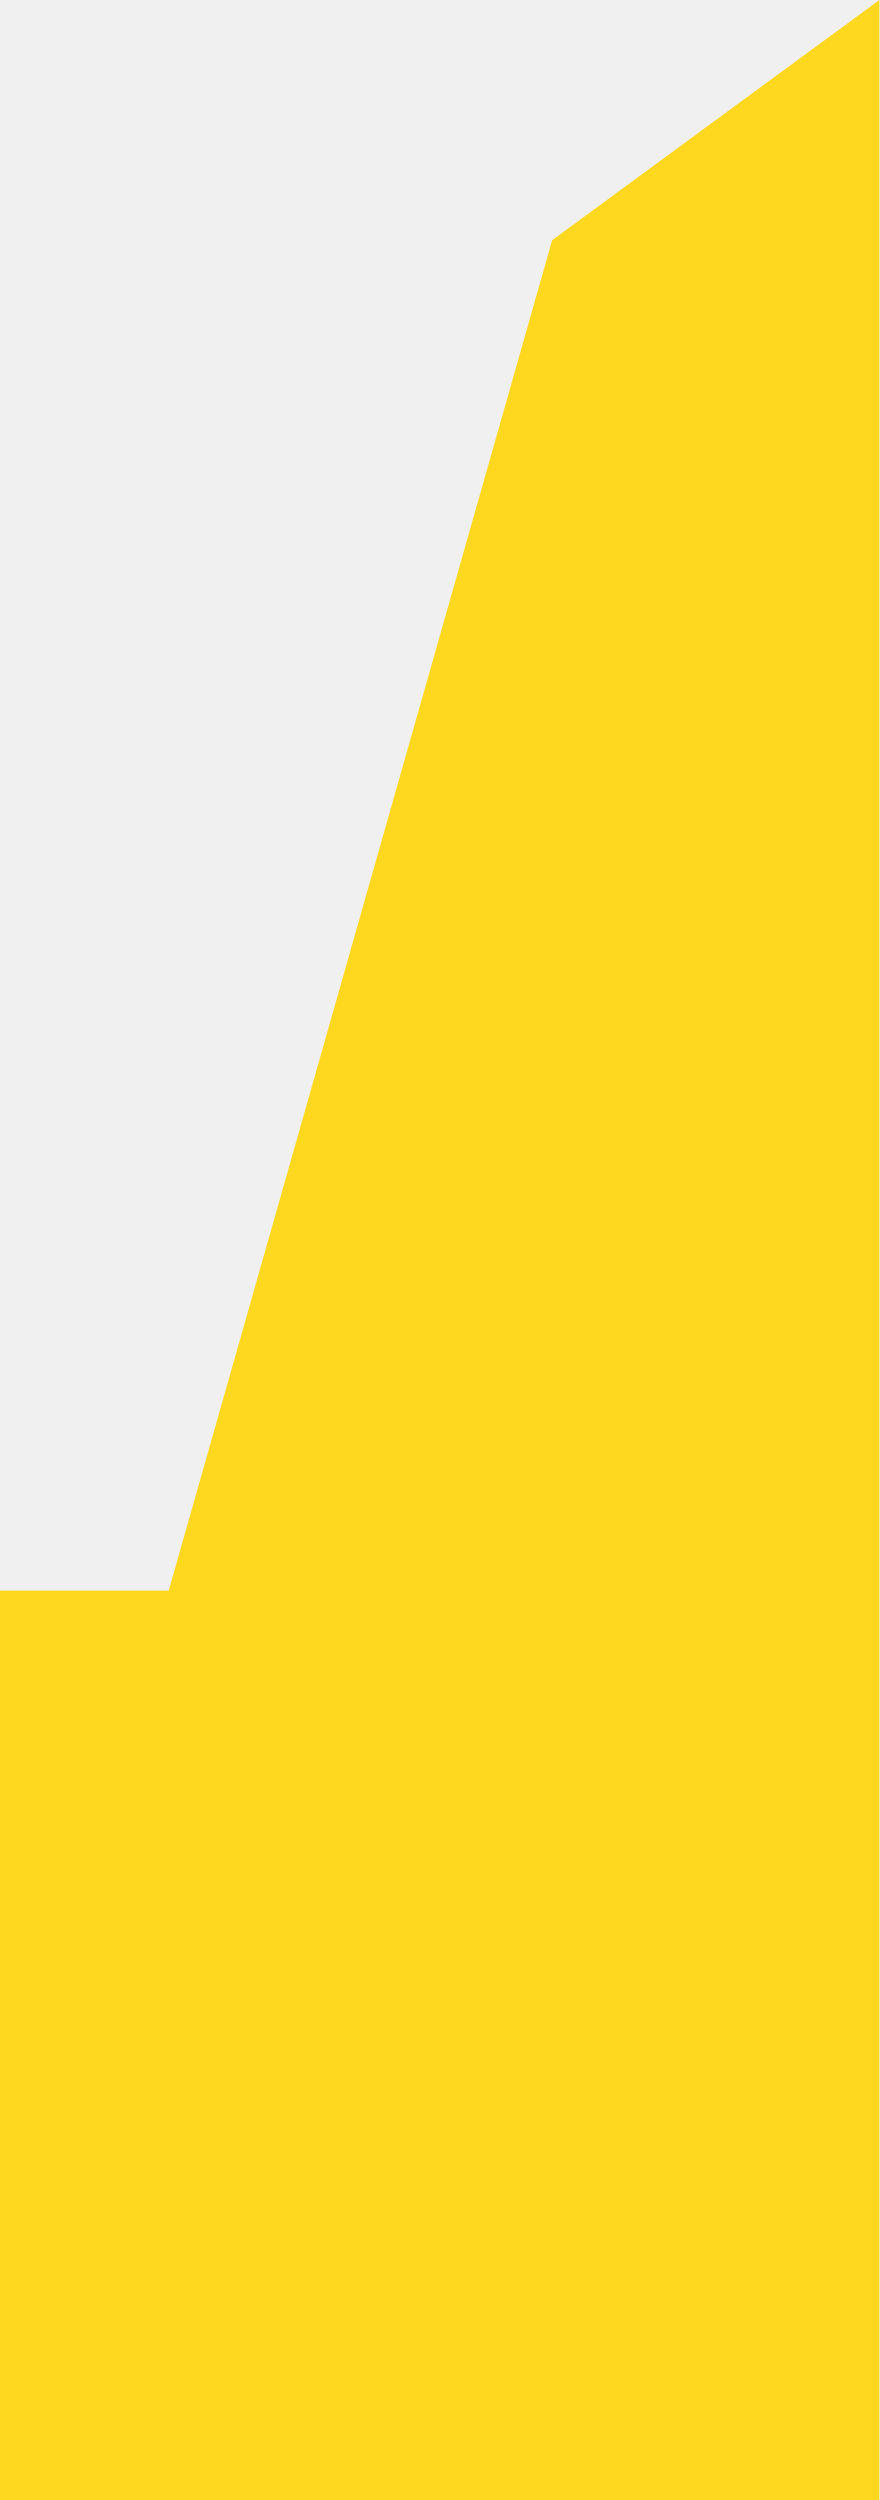
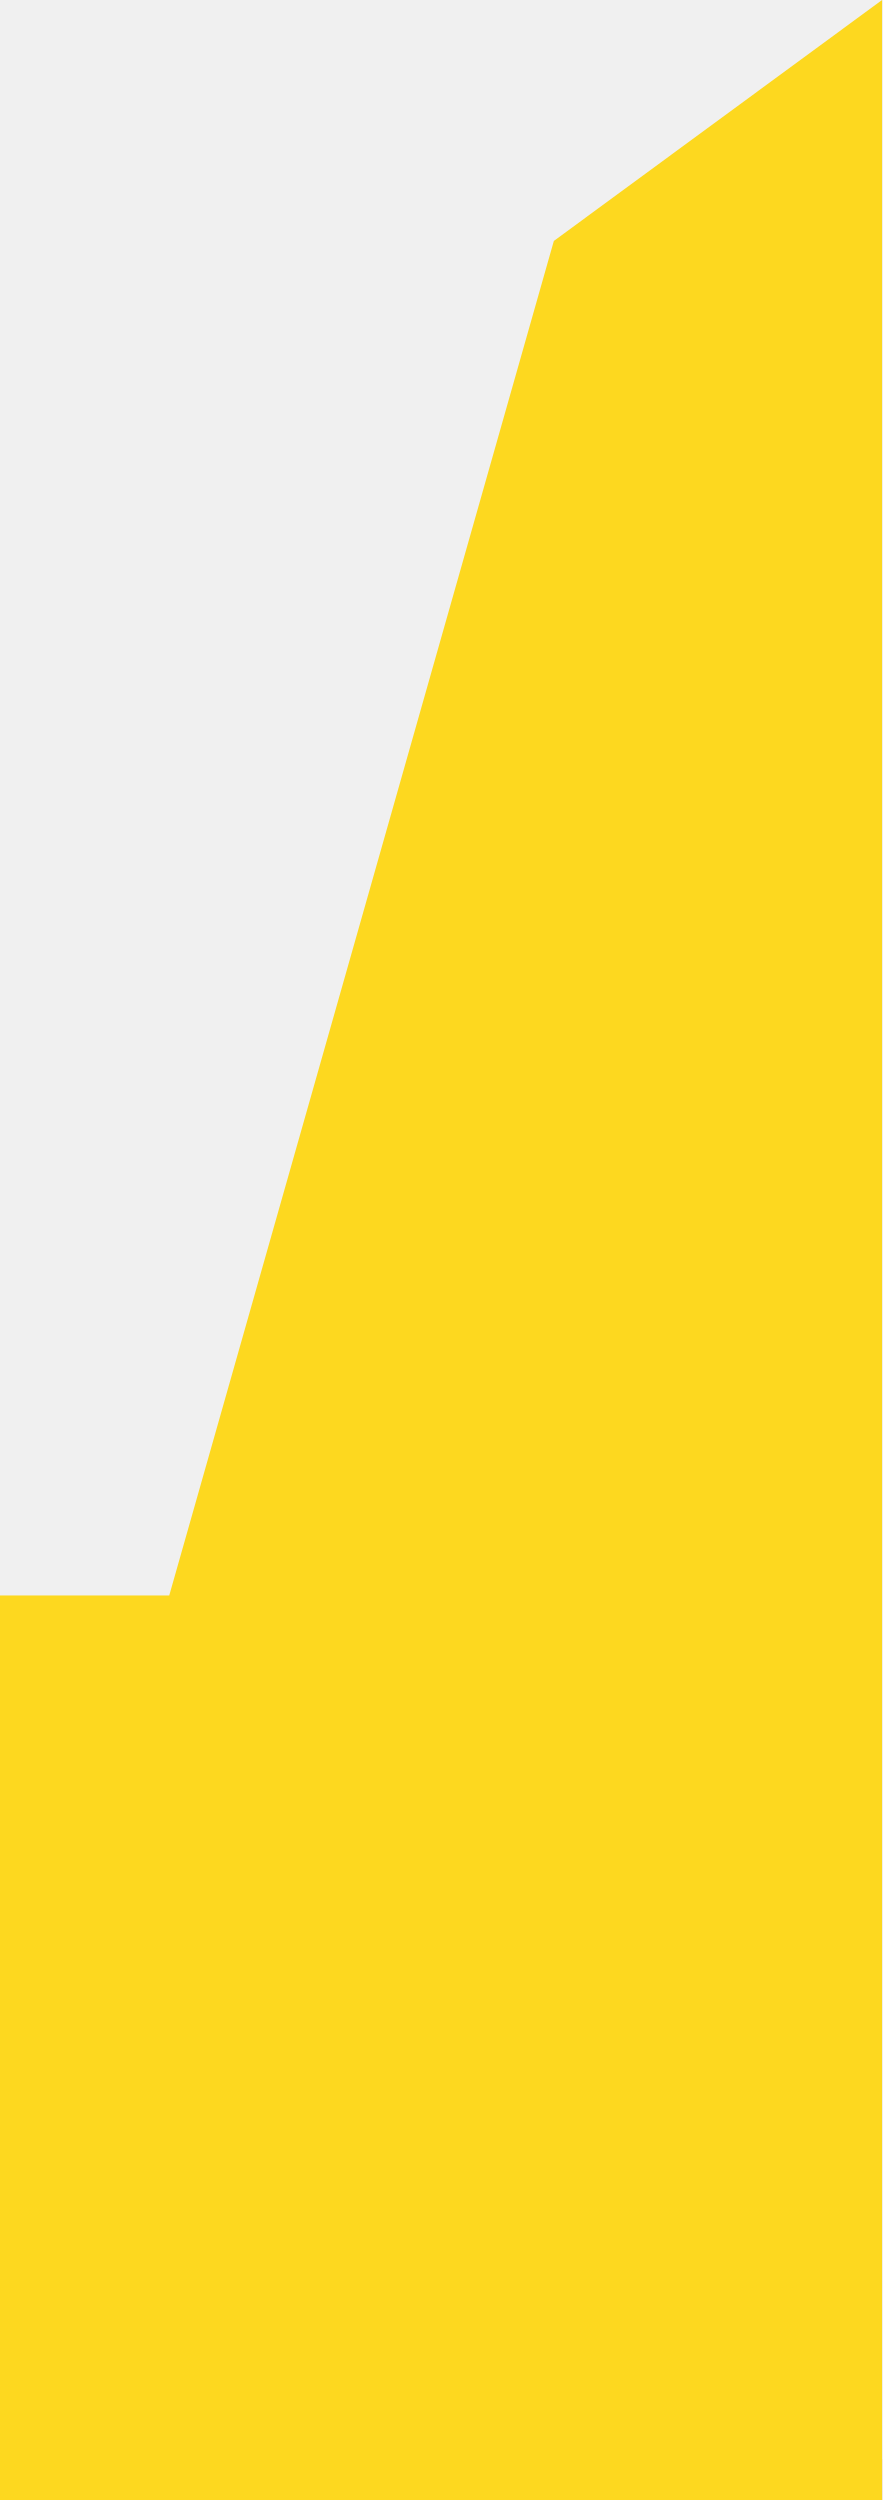
- <svg xmlns="http://www.w3.org/2000/svg" width="344" height="978" viewBox="0 0 344 978" fill="none">
-   <path d="M0 622.243H66L216 93.966L344 0V1272.66L168 1467.42L0 1634V622.243Z" fill="#FDD81F" />
+ <svg xmlns="http://www.w3.org/2000/svg" width="344" height="975" viewBox="0 0 344 975" fill="none">
+   <g clip-path="url(#clip0_3_7774)">
+     <path d="M0 1322.62L200 1125.56L344 959V2562.76L199 2595.34L0 2695V1322.62Z" fill="#EA5A26" />
+     <path d="M0 622.243H66L216 93.966L344 0V1272.66L168 1467.42L0 1634V622.243Z" fill="#FDD81F" />
+   </g>
+   <defs>
+     <clipPath id="clip0_3_7774">
+       <rect width="344" height="975" fill="white" />
+     </clipPath>
+   </defs>
</svg>
